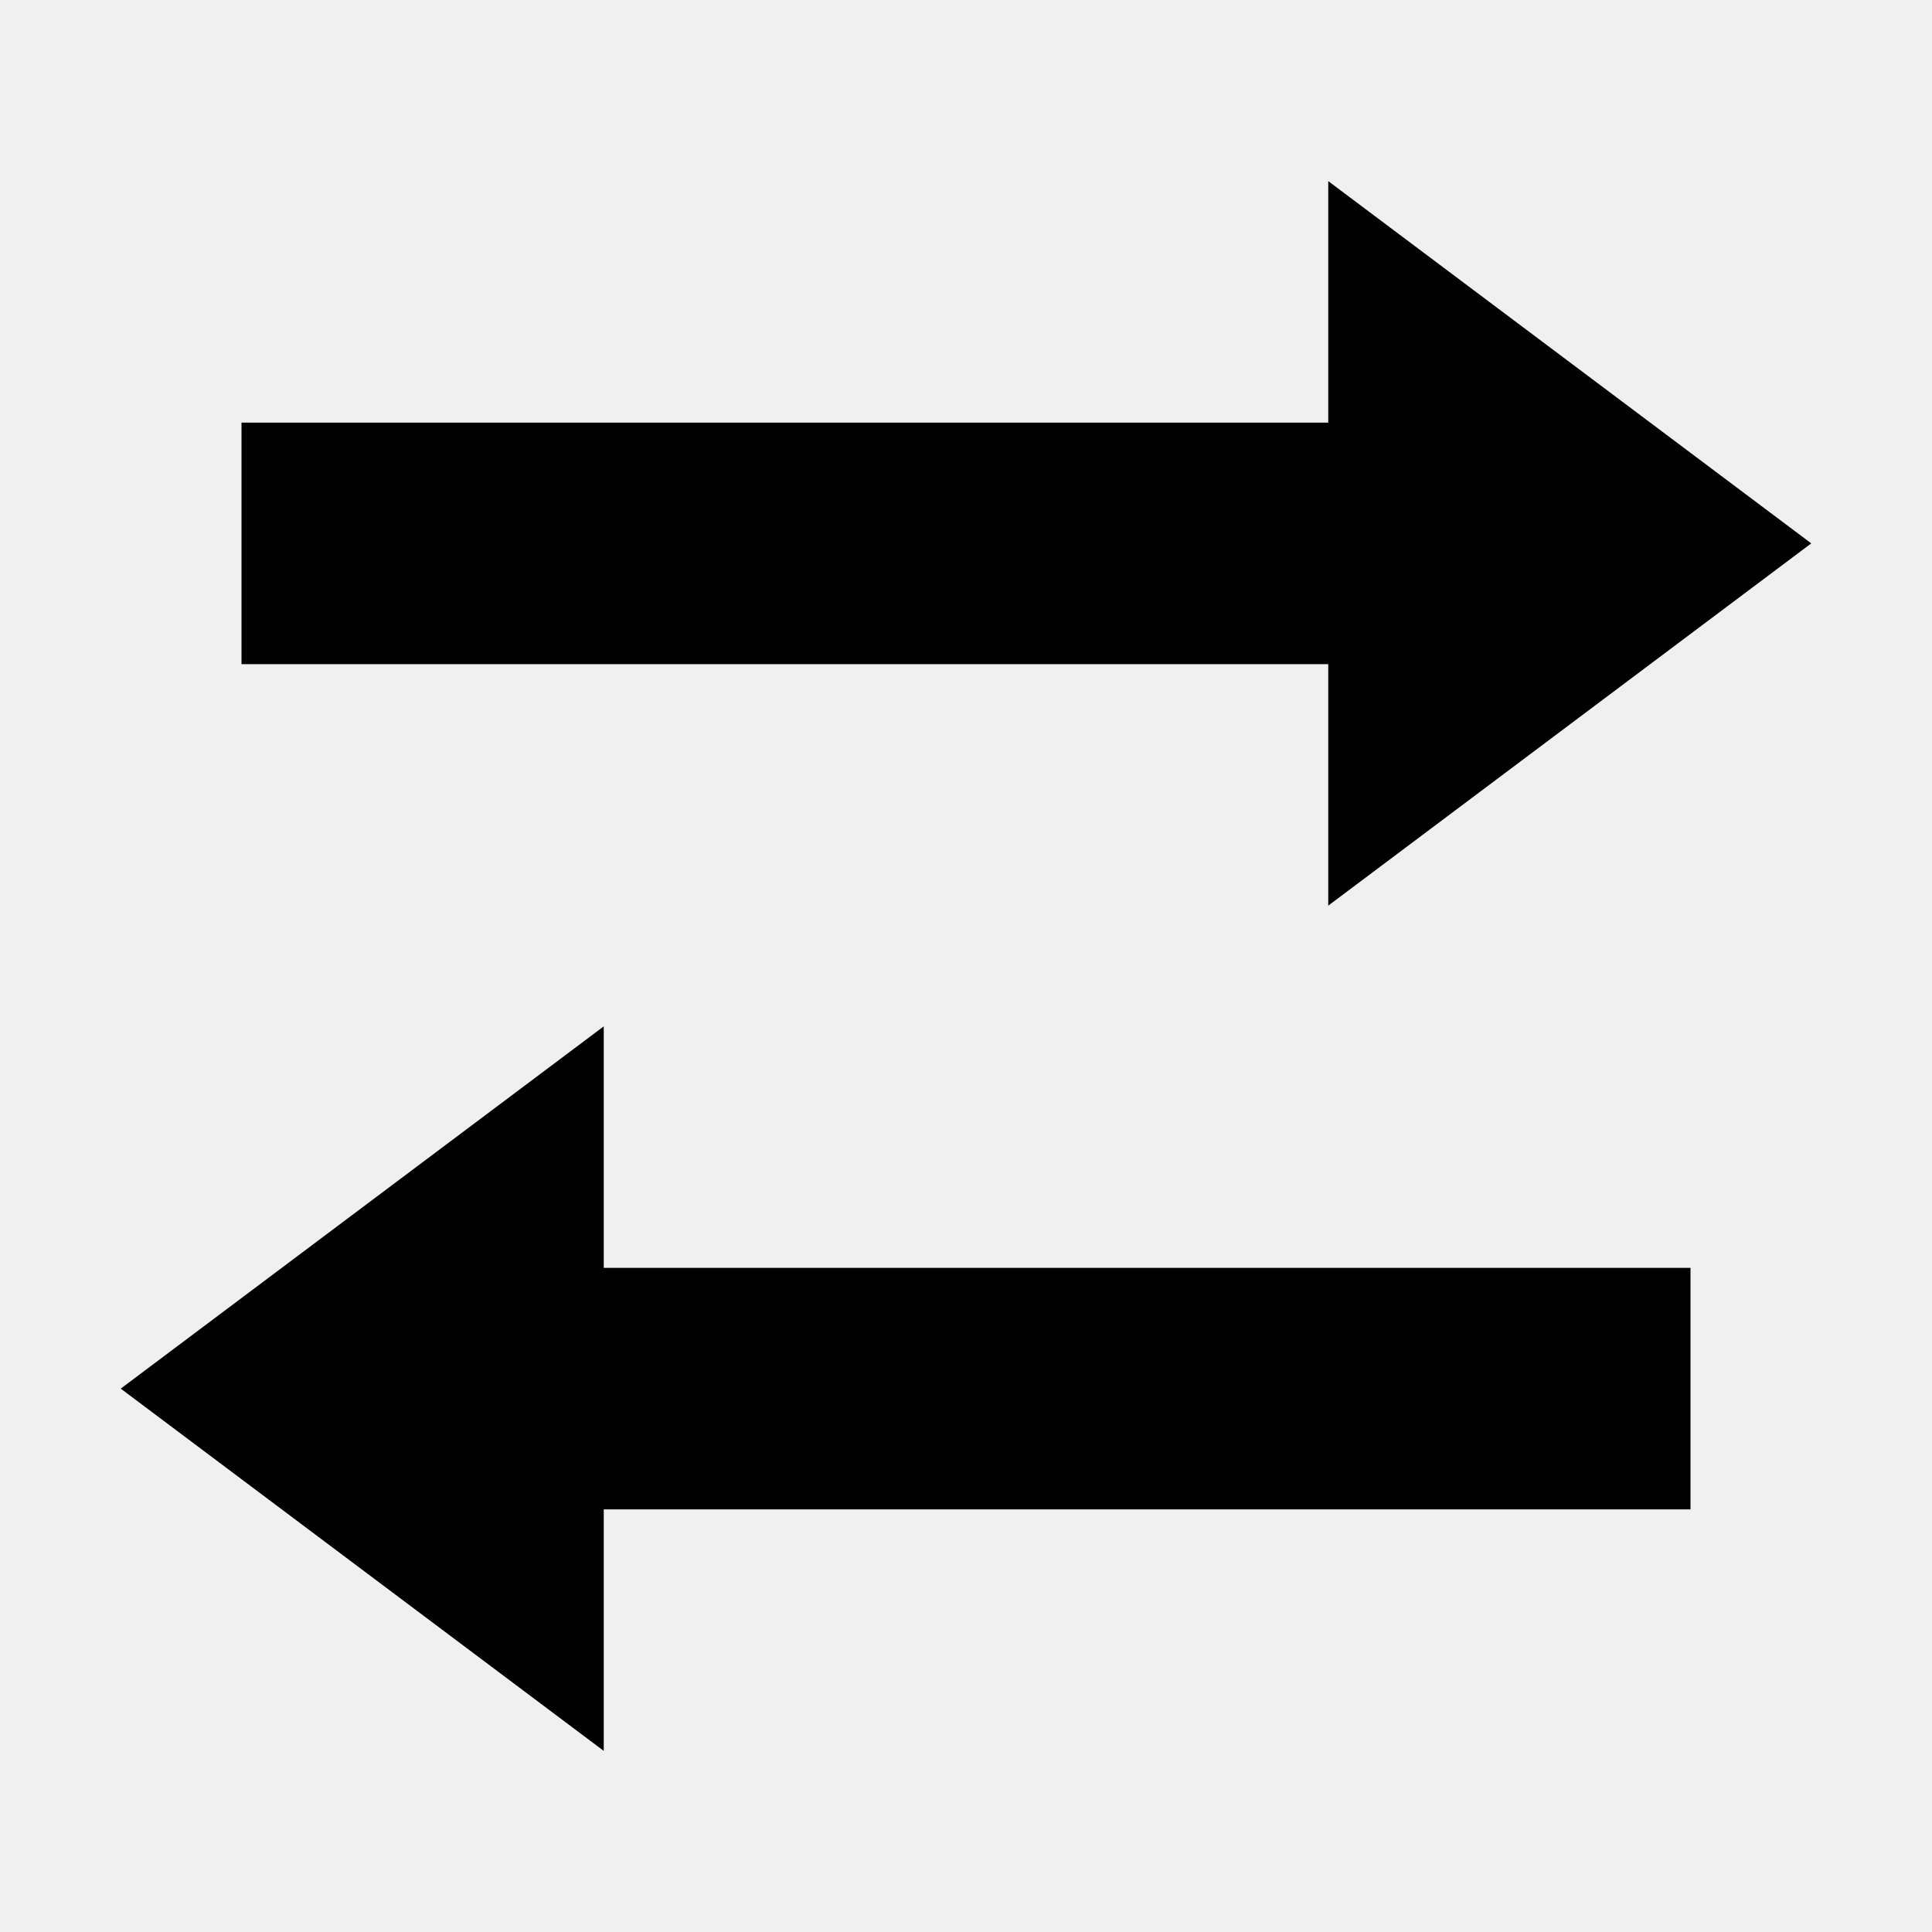
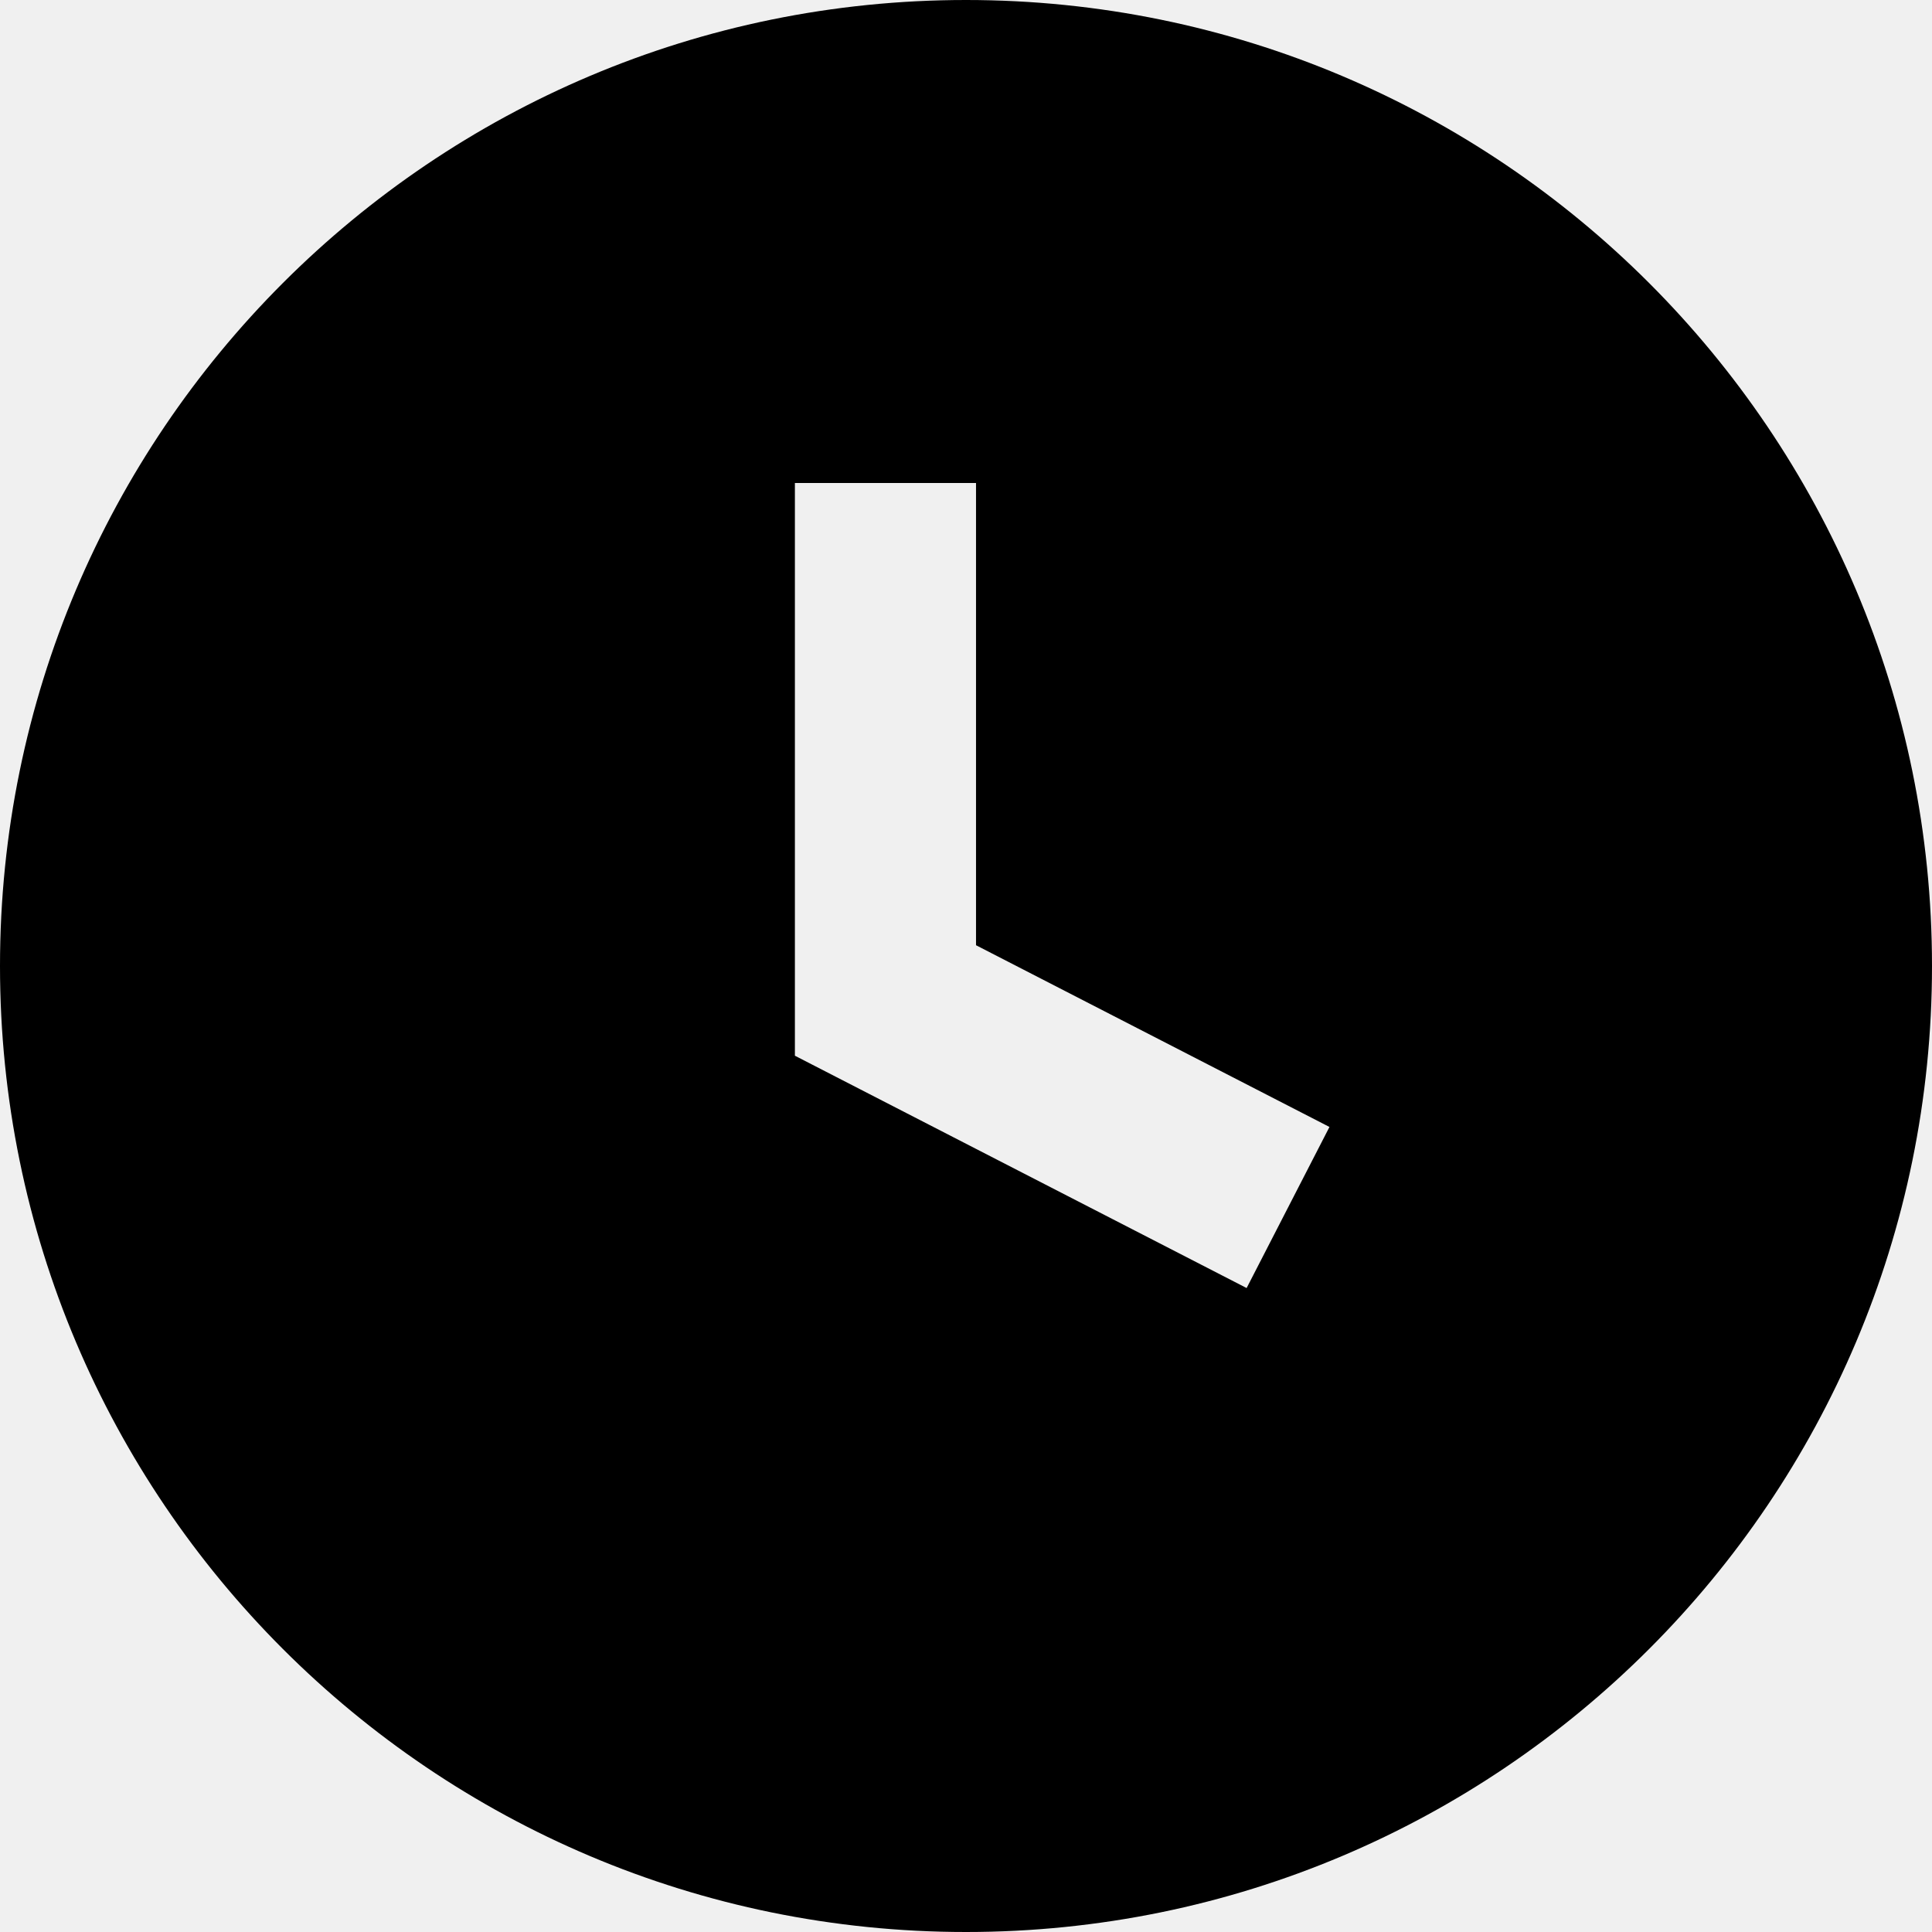
<svg xmlns="http://www.w3.org/2000/svg" width="16" height="16" viewBox="0 0 16 16" fill="none">
-   <g clip-path="url(#clip0_643_218)">
-     <path fill-rule="evenodd" clip-rule="evenodd" d="M11 3.5V1.5L15 4.5L11 7.5V5.5H2V3.5H11ZM5 10.5V8.5L1 11.5L5 14.5L5 12.5L14 12.5V10.5L5 10.5ZM5 12.25L5 10.75L5 10.5L5 12.25Z" fill="currentColor" />
+   <g clip-path="url(#clip0_643_52)">
+     <path fill-rule="evenodd" clip-rule="evenodd" d="M8 16C12.418 16 16 12.418 16 8C16 3.582 12.418 0 8 0C3.582 0 0 3.582 0 8C0 12.418 3.582 16 8 16ZM8.083 4H6.583V8.743L10.324 10.667L11.01 9.333L8.083 7.828V4Z" fill="currentColor" />
  </g>
  <defs>
-     <clipPath id="clip0_643_218">
+     <clipPath id="clip0_643_52">
      <rect width="16" height="16" fill="white" />
    </clipPath>
  </defs>
</svg>
